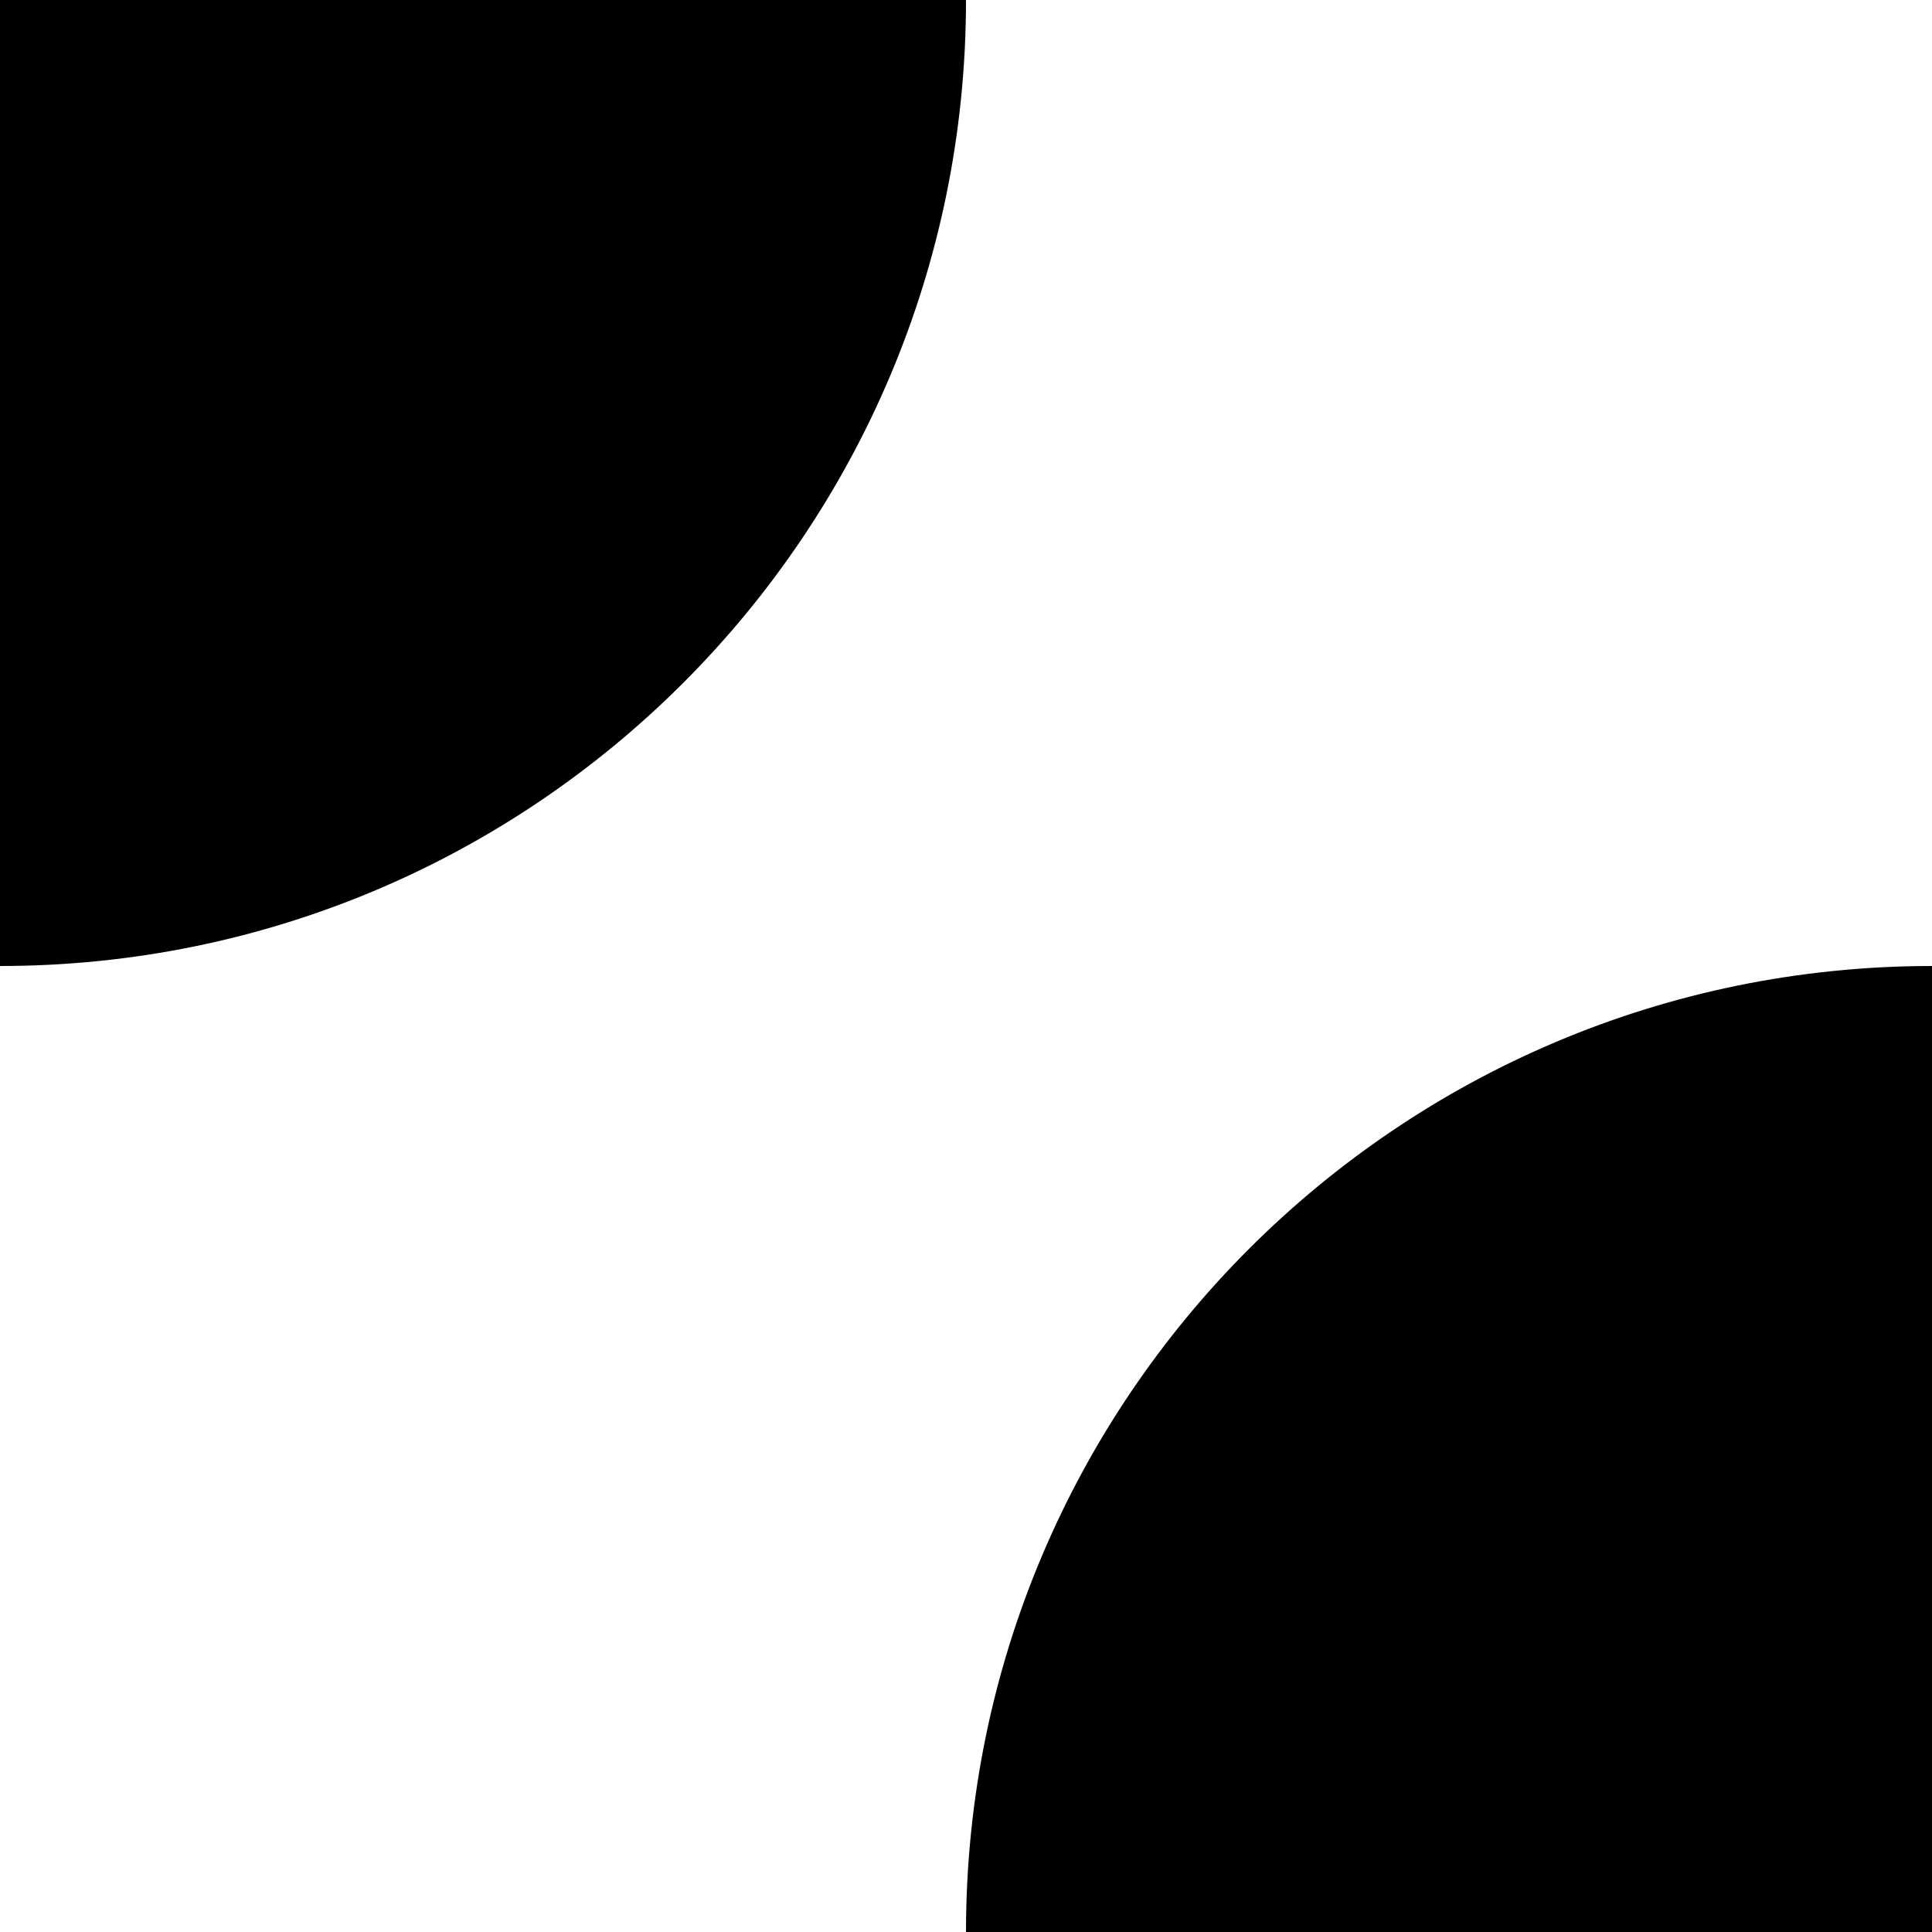
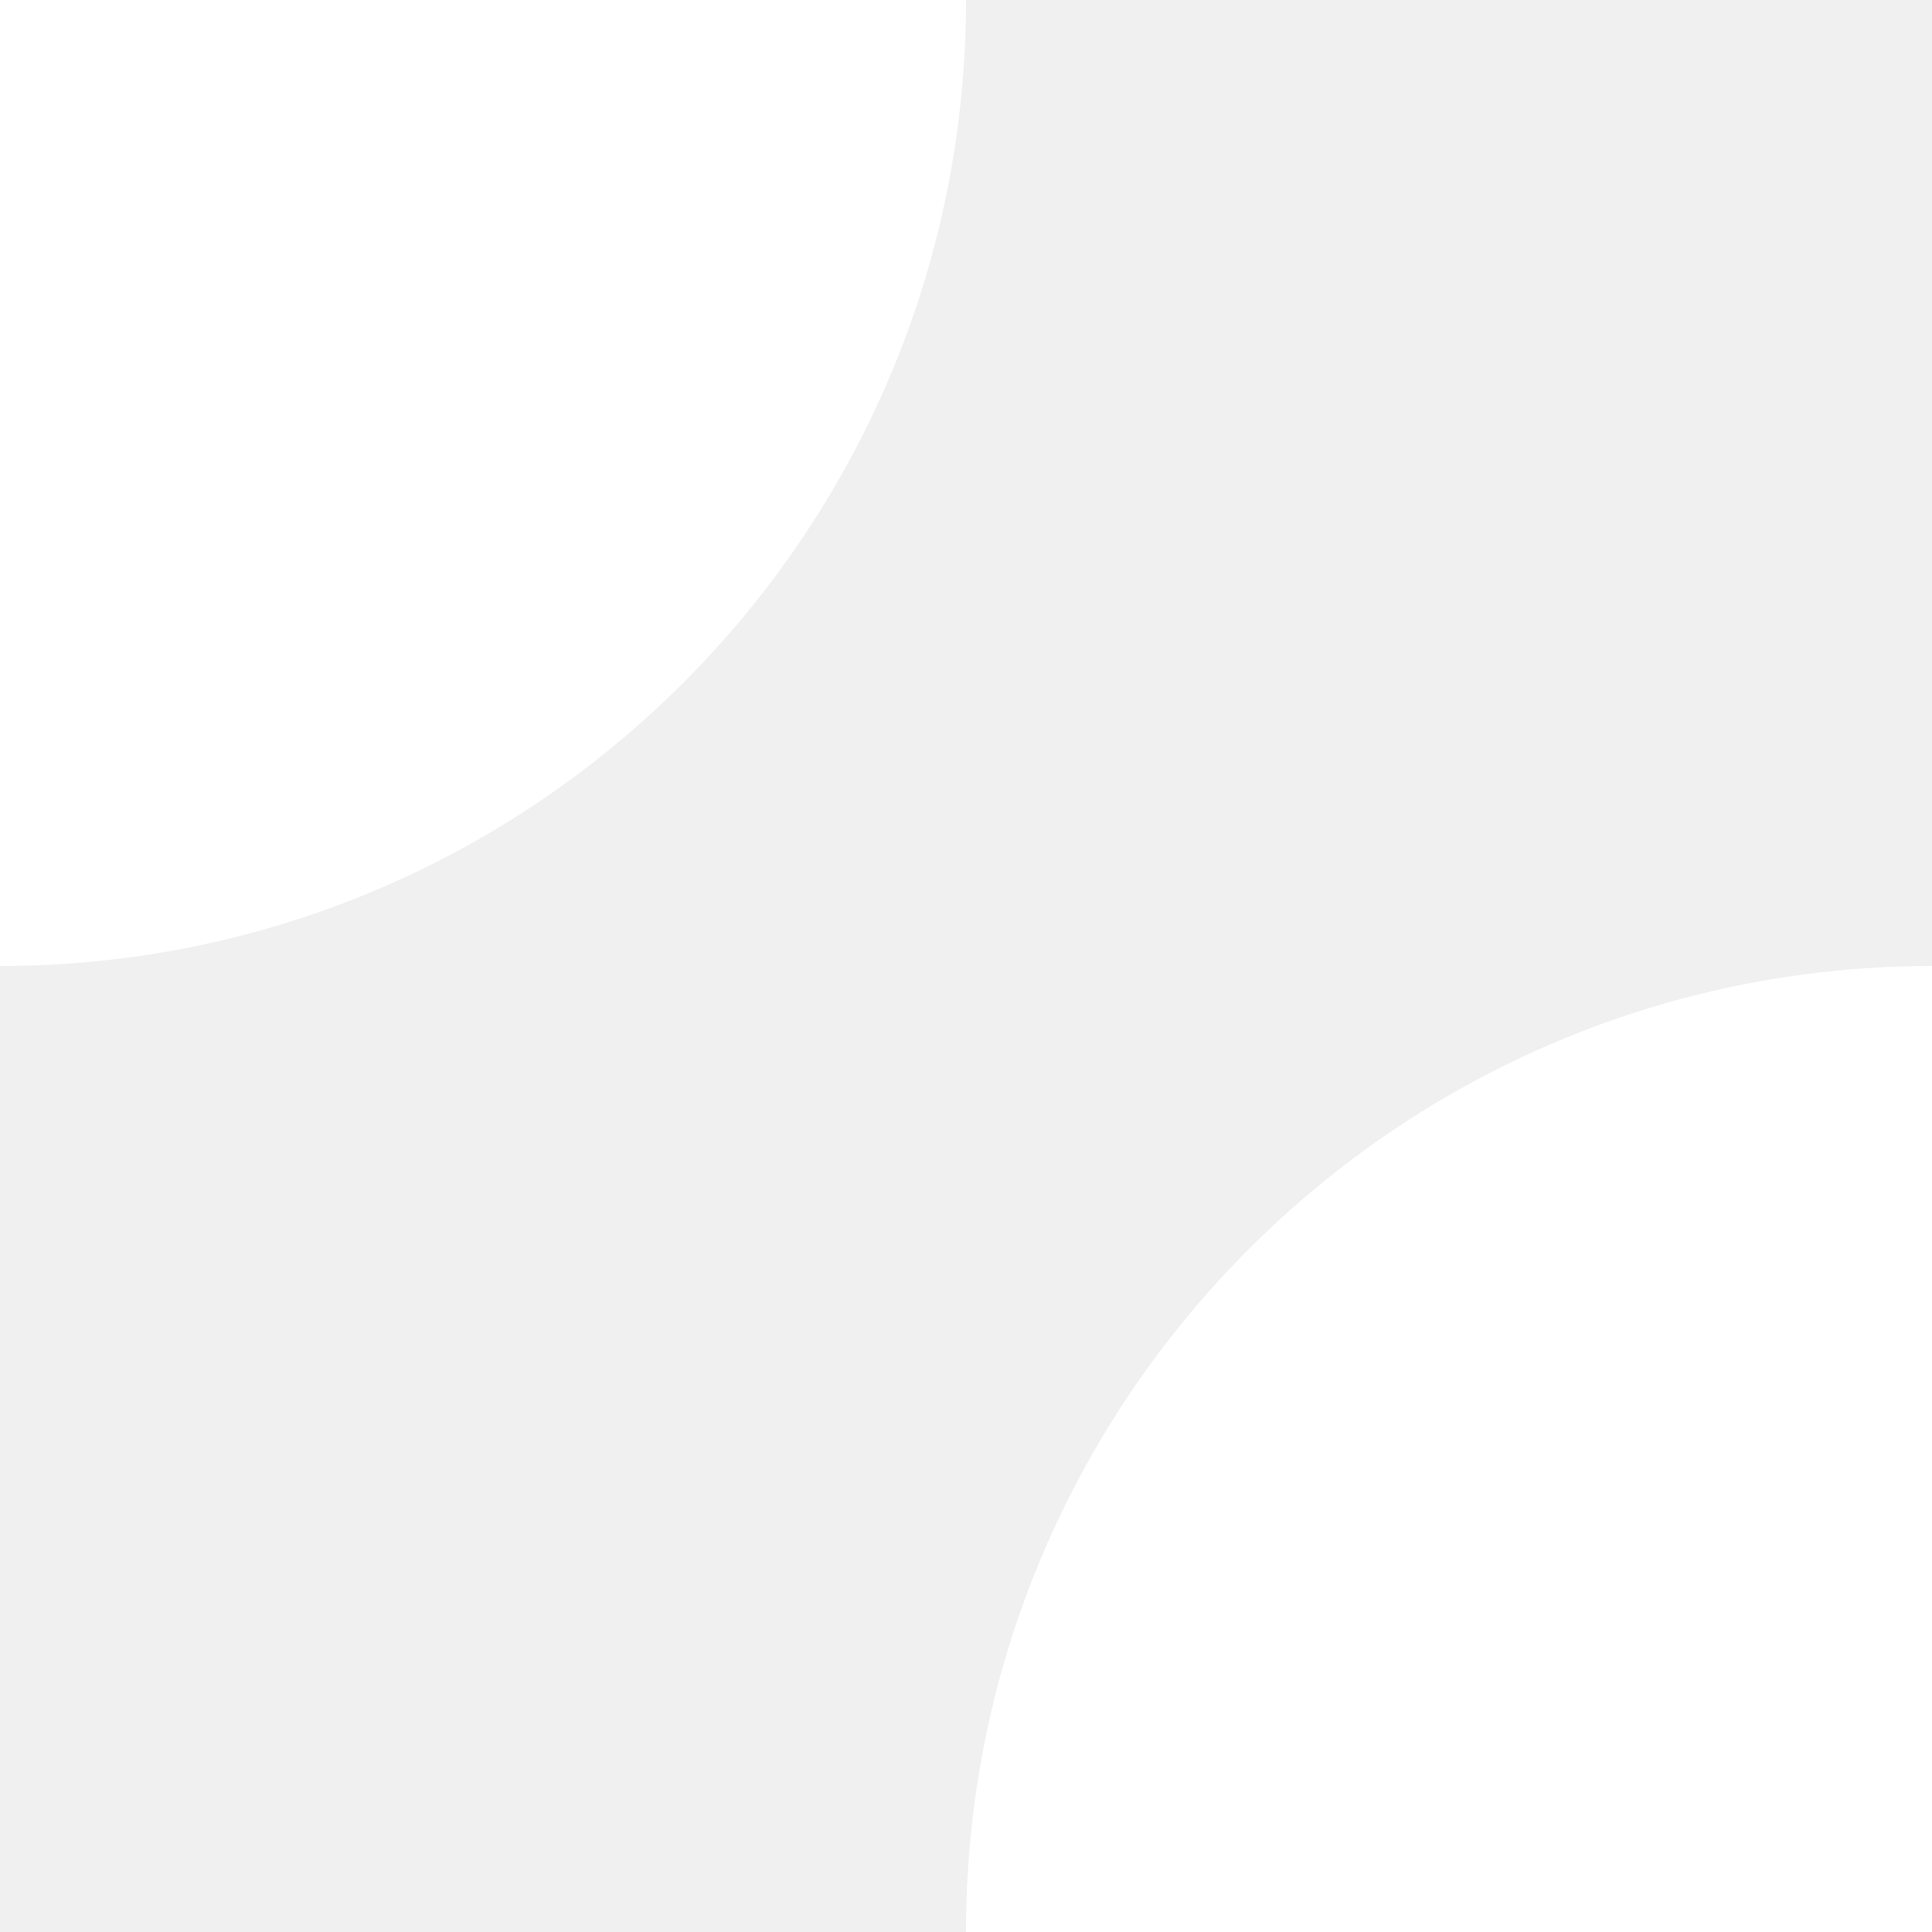
<svg xmlns="http://www.w3.org/2000/svg" viewBox="0 0 32 32">
  <g>
-     <rect width="32" height="32" fill="white" />
-     <path d="M 0 0 H 16 A 16 16 0 0 1 0 16 Z M 32 32 H 16 A 16 16 0 0 1 32 16 Z" fill="black" />
+     <rect width="32" height="32" fill="black" opacity="0" />
+     <path d="M 0 0 H 16 A 16 16 0 0 1 0 16 Z M 32 32 H 16 A 16 16 0 0 1 32 16 Z" fill="white" />
  </g>
</svg>
